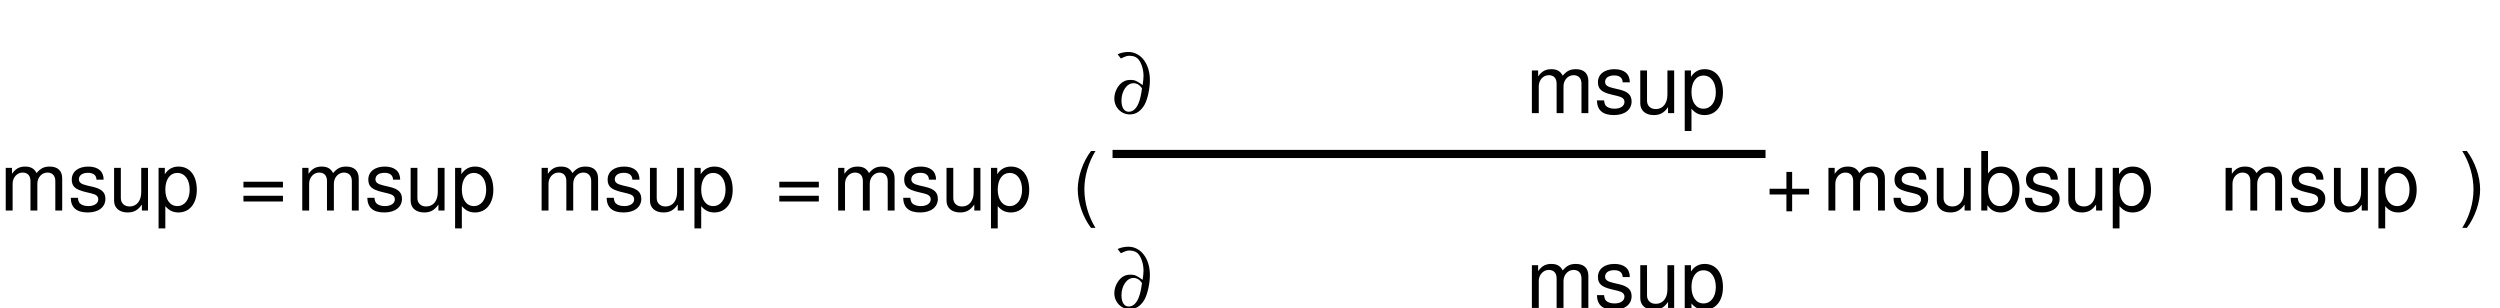
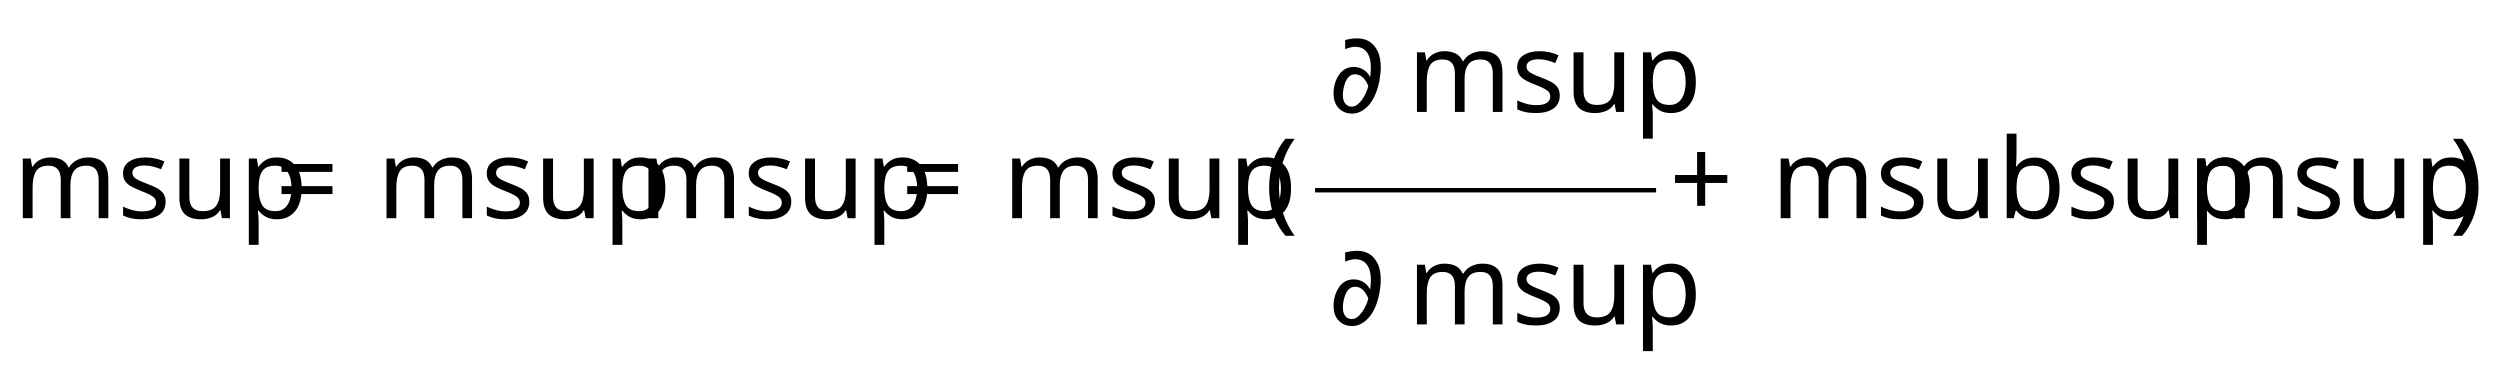
- <svg xmlns="http://www.w3.org/2000/svg" version="1.1" width="306.448" height="37.744">
-   <text x="0" y="25.808" fill="#000000" font-family="Helvetica" font-size="10px">msup</text>
-   <text x="29.34" y="25.808" fill="#000000" font-family="Helvetica" font-size="10px">=</text>
-   <text x="36.348" y="25.808" fill="#000000" font-family="Helvetica" font-size="10px">msup</text>
-   <text x="65.688" y="25.808" fill="#000000" font-family="Helvetica" font-size="10px">msup</text>
-   <text x="95.028" y="25.808" fill="#000000" font-family="Helvetica" font-size="10px">=</text>
-   <text x="102.036" y="25.808" fill="#000000" font-family="Helvetica" font-size="10px">msup</text>
-   <text x="131.376" y="25.808" fill="#000000" font-family="Helvetica" font-size="10px">(</text>
-   <text x="136.376" y="13.872" fill="#000000" font-family="Helvetica" font-size="10px">∂</text>
-   <text x="187.076" y="13.872" fill="#000000" font-family="Helvetica" font-size="10px">msup</text>
-   <line x1="136.376" x2="216.416" y1="18.872" y2="18.872" style="stroke:#000000;" />
-   <text x="136.376" y="37.744" fill="#000000" font-family="Helvetica" font-size="10px">∂</text>
-   <text x="187.076" y="37.744" fill="#000000" font-family="Helvetica" font-size="10px">msup</text>
-   <text x="216.416" y="25.808" fill="#000000" font-family="Helvetica" font-size="10px">+</text>
-   <text x="223.424" y="25.808" fill="#000000" font-family="Helvetica" font-size="10px">msubsup</text>
-   <text x="272.108" y="25.808" fill="#000000" font-family="Helvetica" font-size="10px">msup</text>
-   <text x="301.448" y="25.808" fill="#000000" font-family="Helvetica" font-size="10px">)</text>
+ <svg xmlns="http://www.w3.org/2000/svg" version="1.1" width="561.9" height="85.5">
+   <style>@font-face {font-family: "STIXGeneral-Italic";src: url("../../STIXv1.1.1-webfonts/stix-web/STIXGeneral-Italic.woff");}</style>
+   <text x="3" y="49.042" fill="#000000" font-family="STIXGeneral-Italic" font-size="25">msup</text>
+   <text x="61.875" y="49.042" fill="#000000" font-family="STIXGeneral-Italic" font-size="25">=</text>
+   <text x="84.75" y="49.042" fill="#000000" font-family="STIXGeneral-Italic" font-size="25">msup</text>
+   <text x="143.625" y="49.042" fill="#000000" font-family="STIXGeneral-Italic" font-size="25">msup</text>
+   <text x="202.5" y="49.042" fill="#000000" font-family="STIXGeneral-Italic" font-size="25">=</text>
+   <text x="225.375" y="49.042" fill="#000000" font-family="STIXGeneral-Italic" font-size="25">msup</text>
+   <text x="284.25" y="49.042" fill="#000000" font-family="STIXGeneral-Italic" font-size="25">(</text>
+   <text x="298.575" y="25.167" fill="#000000" font-family="STIXGeneral-Italic" font-size="25">∂</text>
+   <text x="316.35" y="25.167" fill="#000000" font-family="STIXGeneral-Italic" font-size="25">msup</text>
+   <line x1="295.575" x2="372.225" y1="42.75" y2="42.75" style="stroke:#000000;" />
+   <text x="298.575" y="72.917" fill="#000000" font-family="STIXGeneral-Italic" font-size="25">∂</text>
+   <text x="316.35" y="72.917" fill="#000000" font-family="STIXGeneral-Italic" font-size="25">msup</text>
+   <text x="375.225" y="49.042" fill="#000000" font-family="STIXGeneral-Italic" font-size="25">+</text>
+   <text x="398.1" y="49.042" fill="#000000" font-family="STIXGeneral-Italic" font-size="25">msubsup</text>
+   <text x="491.7" y="49.042" fill="#000000" font-family="STIXGeneral-Italic" font-size="25">msup</text>
+   <text x="550.575" y="49.042" fill="#000000" font-family="STIXGeneral-Italic" font-size="25">)</text>
</svg>
